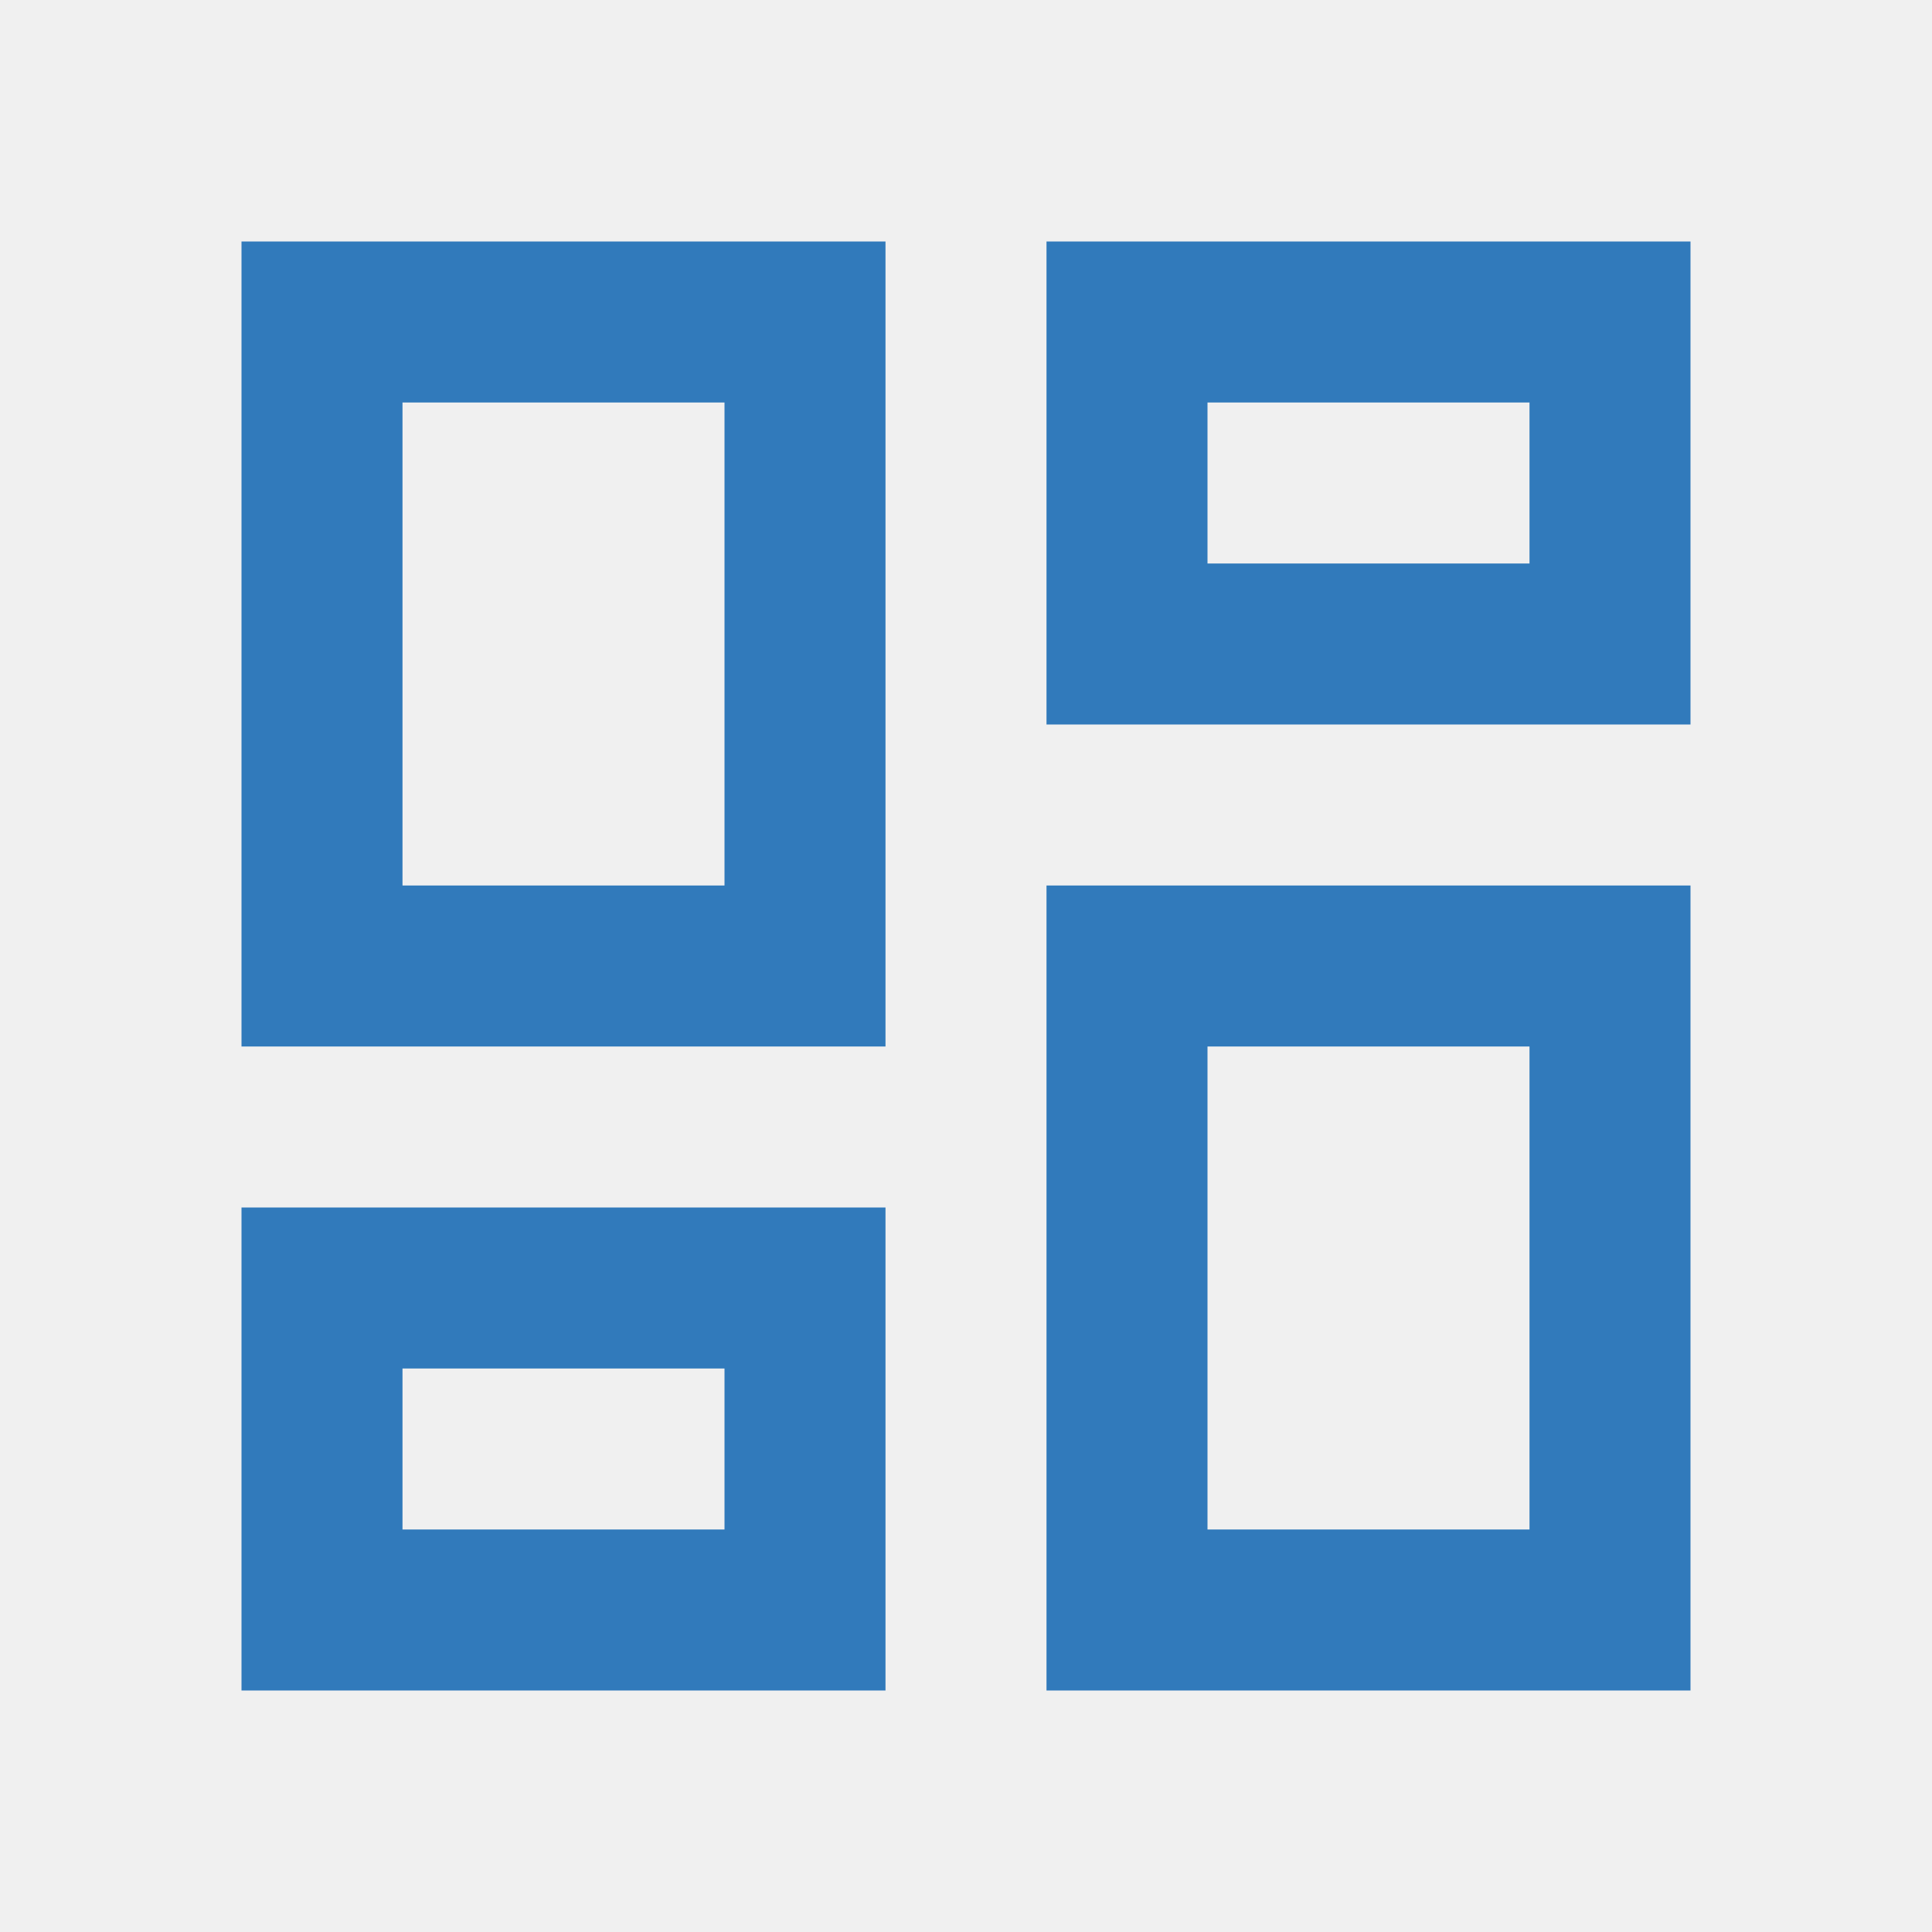
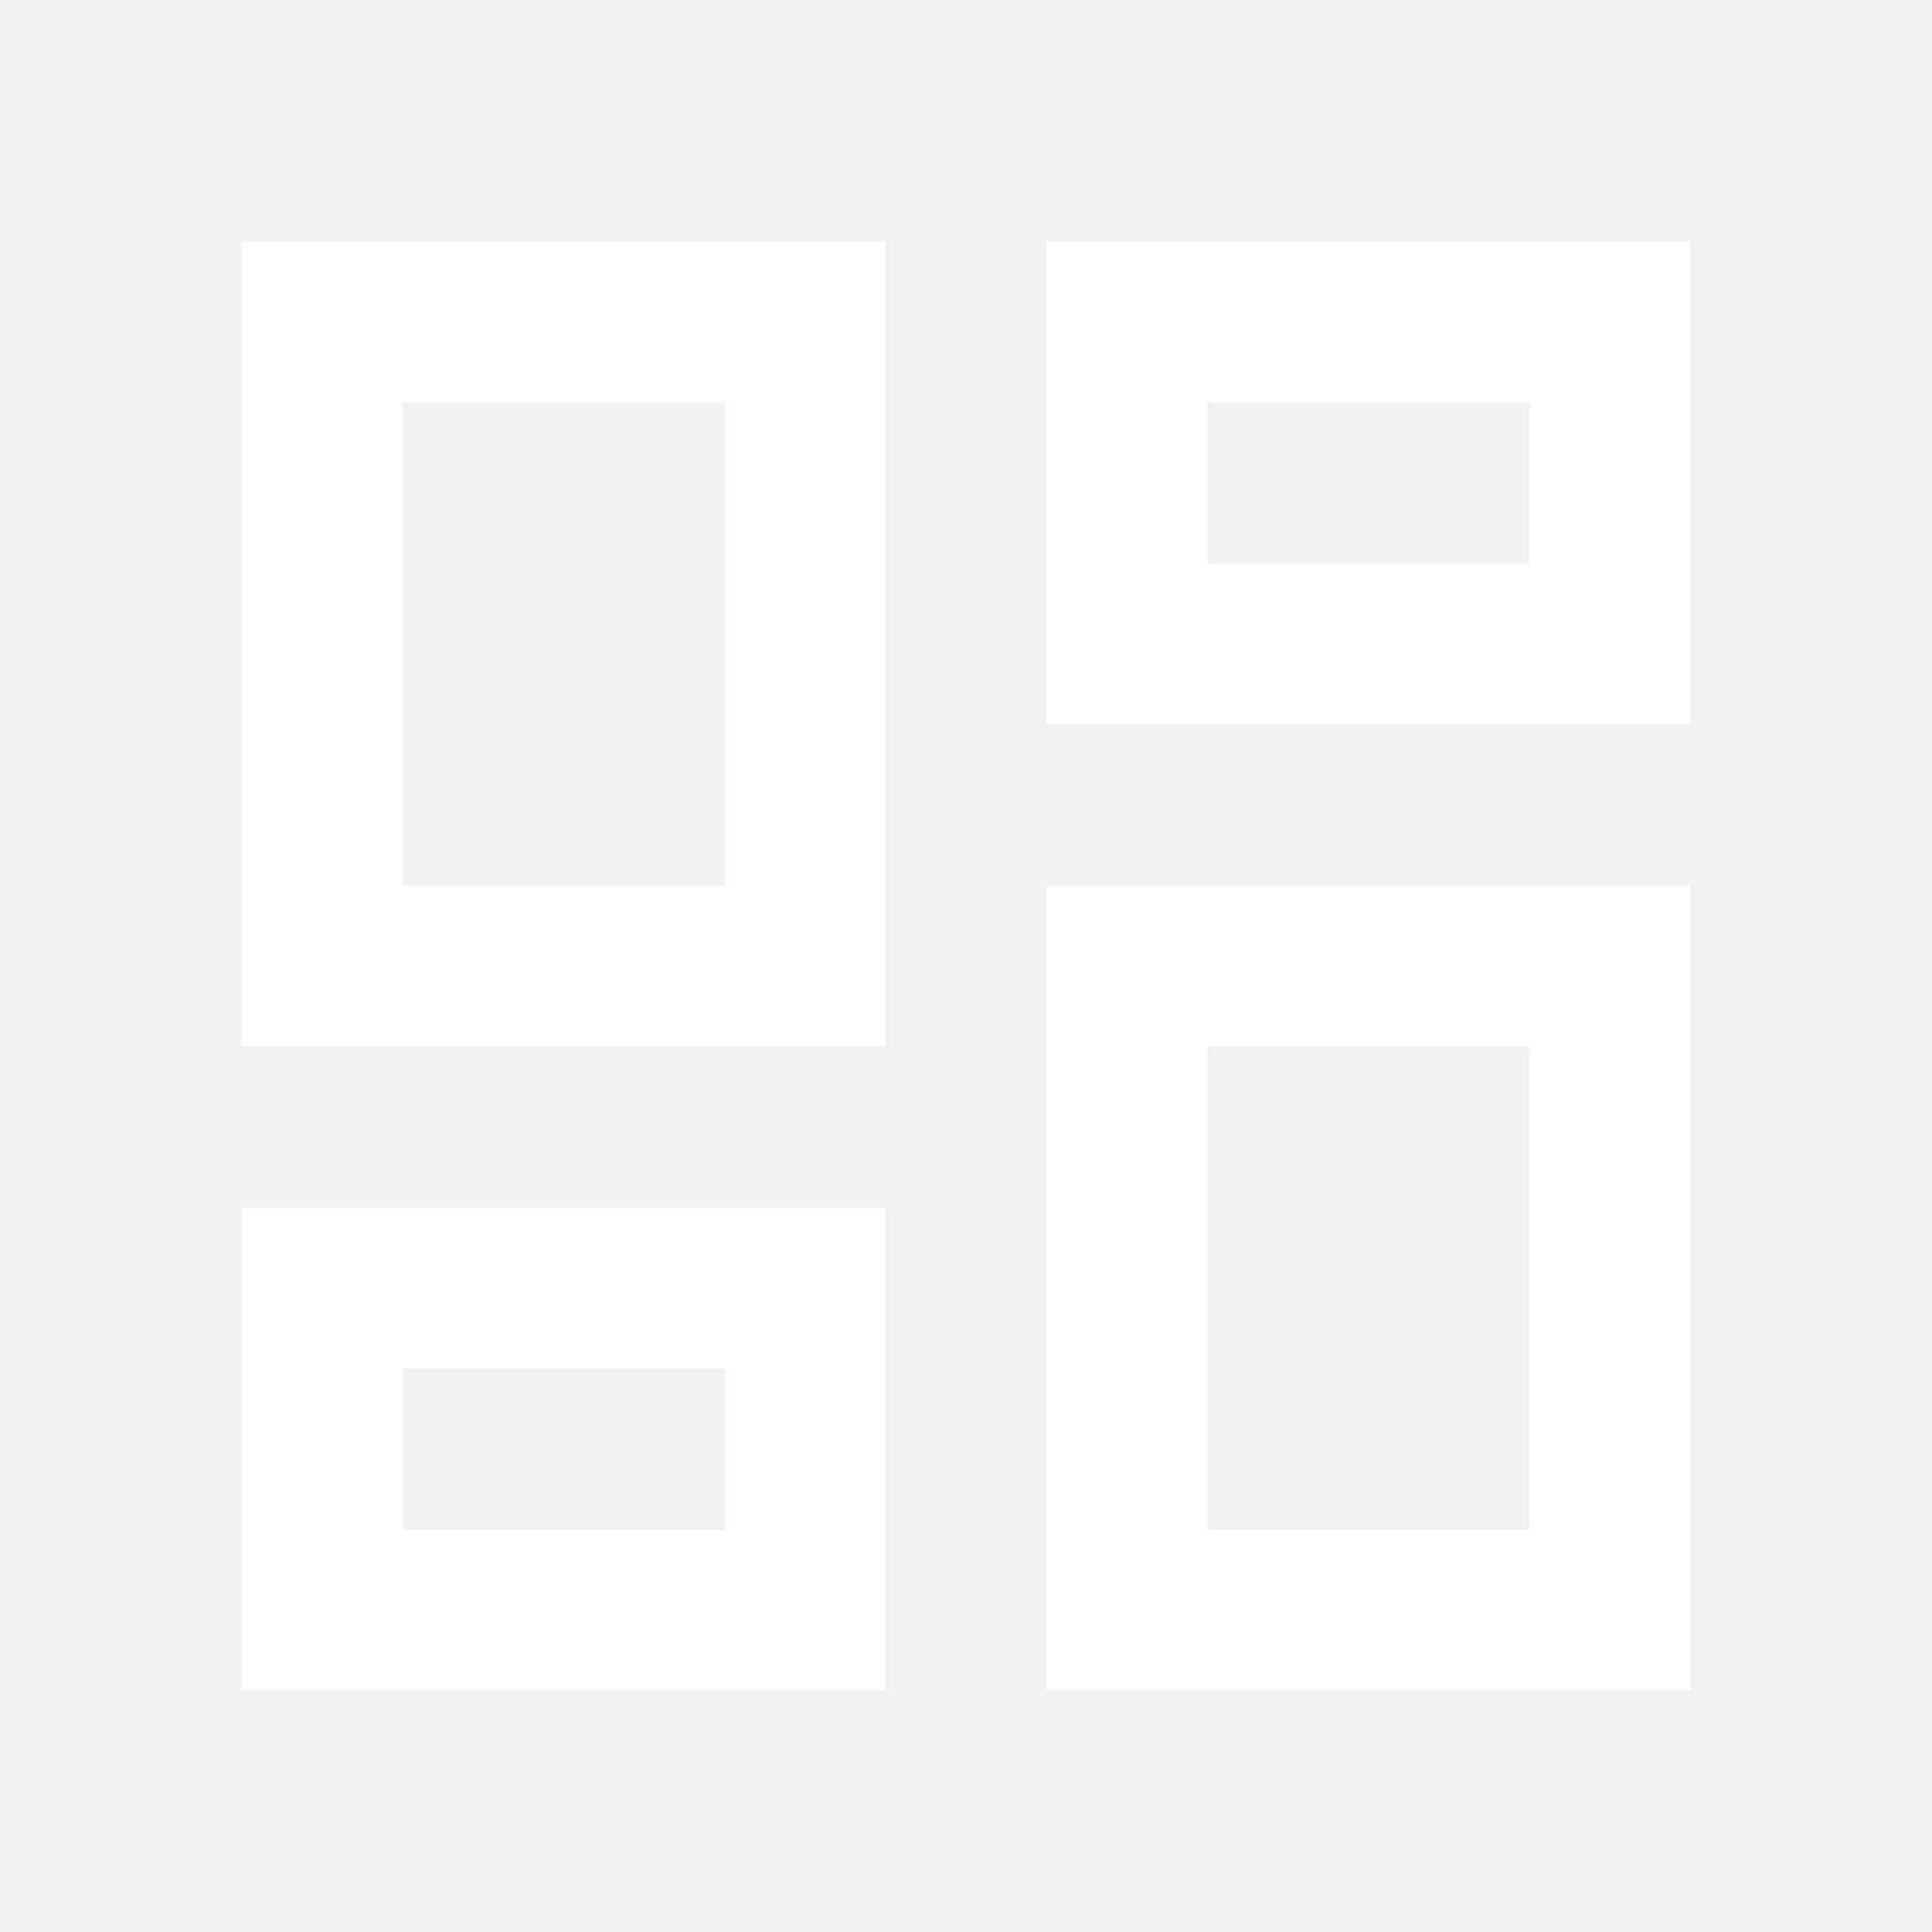
<svg xmlns="http://www.w3.org/2000/svg" width="128" height="128" viewBox="0 0 24 24">
-   <path fill="#317ABB" d="M13 9V3h8v6zM3 13V3h8v10zm10 8V11h8v10zM3 21v-6h8v6zm2-10h4V5H5zm10 8h4v-6h-4zm0-12h4V5h-4zM5 19h4v-2H5zm4-2" />
+   <path fill="#fff" d="M13 9V3h8v6zM3 13V3h8v10zm10 8V11h8v10zM3 21v-6h8v6zm2-10h4V5H5zm10 8h4v-6h-4zm0-12h4V5h-4zM5 19h4v-2H5zm4-2" />
</svg>
